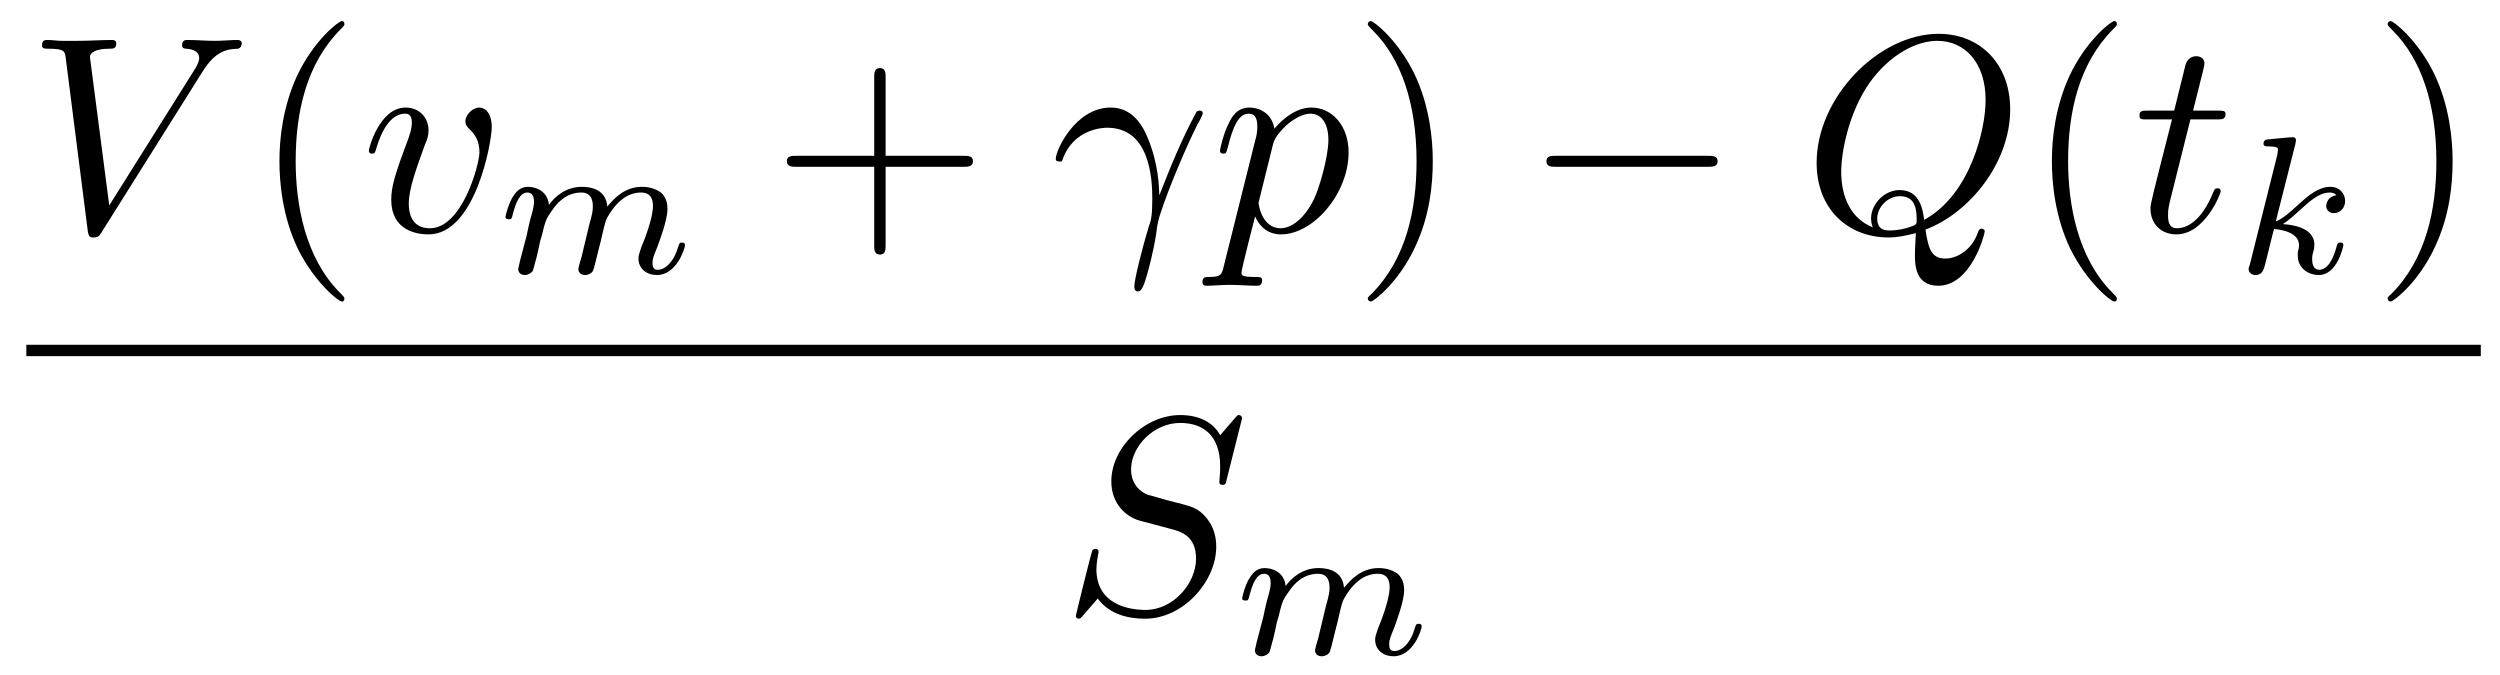
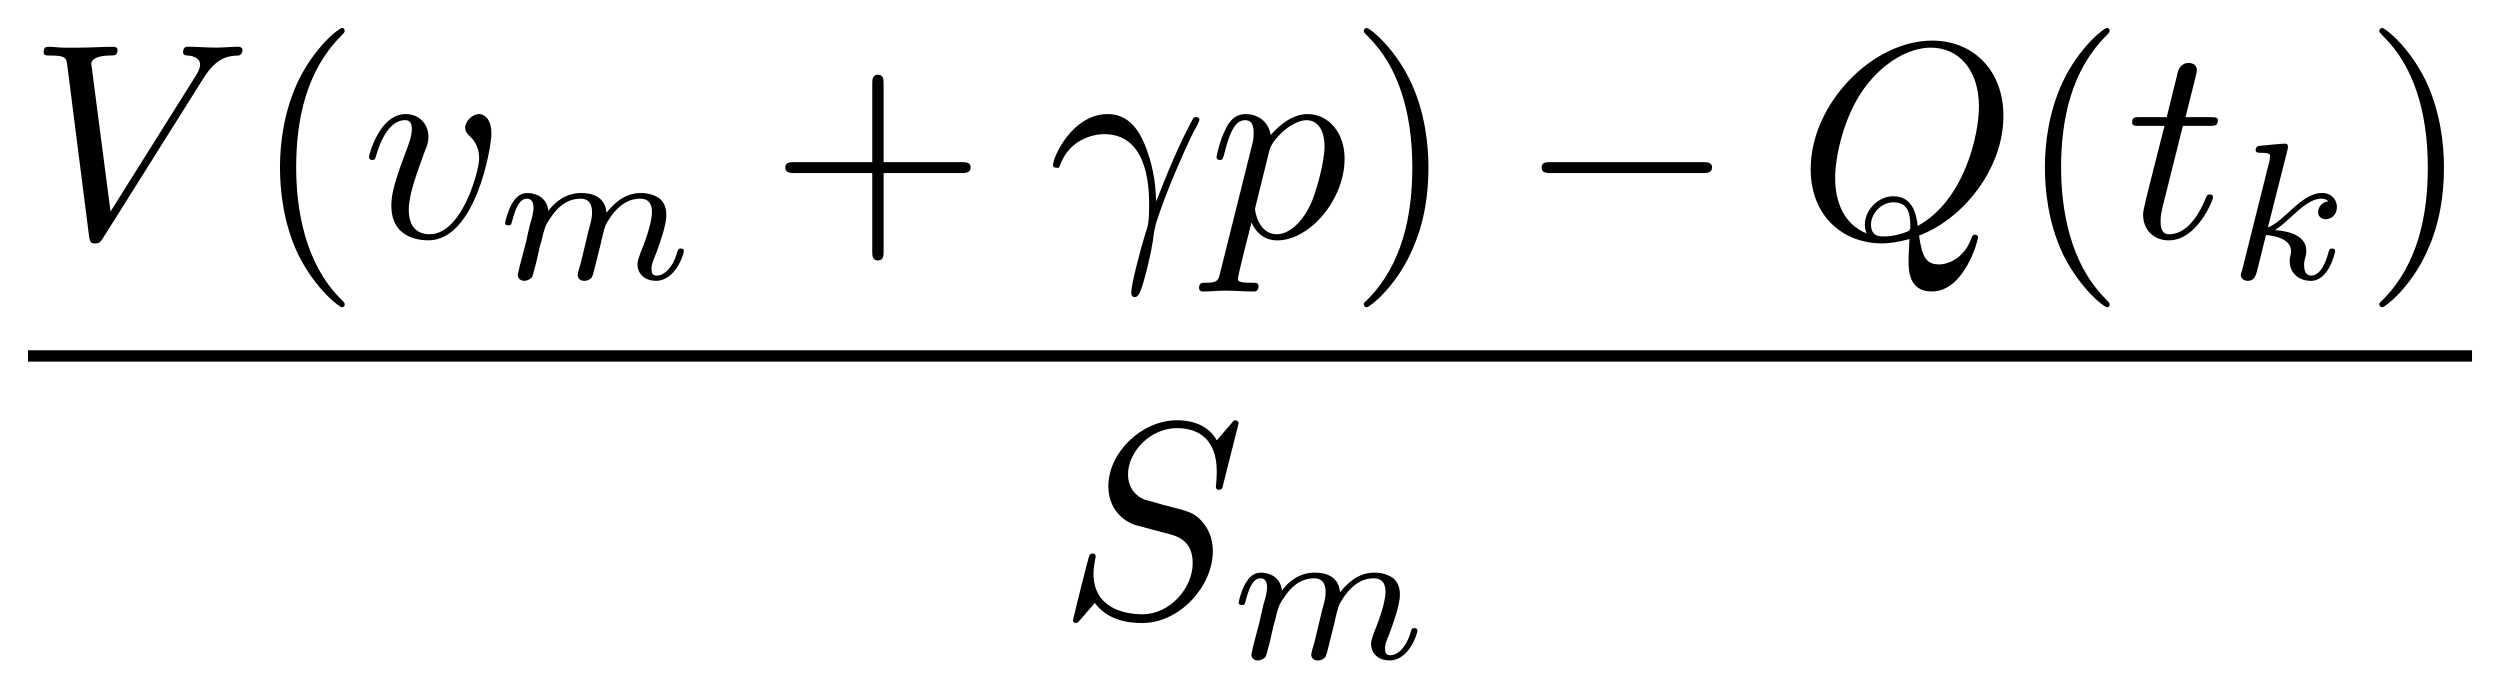
- <svg xmlns="http://www.w3.org/2000/svg" xmlns:xlink="http://www.w3.org/1999/xlink" width="89pt" height="24pt" viewBox="0 0 89 24" version="1.1">
-   <defs>
-     <g>
+ <svg xmlns="http://www.w3.org/2000/svg" xmlns:xlink="http://www.w3.org/1999/xlink" width="89.379pt" height="24.613pt" viewBox="0 0 89.379 24.613" version="1.1" id="svg112">
+   <defs id="defs43">
+     <g id="g41">
      <symbol overflow="visible" id="glyph0-0">
-         <path style="stroke:none;" d="M 6.266 -5.672 C 6.75 -6.453 7.172 -6.484 7.531 -6.5 C 7.656 -6.516 7.672 -6.672 7.672 -6.688 C 7.672 -6.766 7.609 -6.812 7.531 -6.812 C 7.281 -6.812 6.984 -6.781 6.719 -6.781 C 6.391 -6.781 6.047 -6.812 5.734 -6.812 C 5.672 -6.812 5.547 -6.812 5.547 -6.625 C 5.547 -6.516 5.625 -6.5 5.703 -6.5 C 5.969 -6.484 6.156 -6.375 6.156 -6.172 C 6.156 -6.016 6.016 -5.797 6.016 -5.797 L 2.953 -0.922 L 2.266 -6.203 C 2.266 -6.375 2.5 -6.5 2.953 -6.5 C 3.094 -6.5 3.203 -6.5 3.203 -6.703 C 3.203 -6.781 3.125 -6.812 3.078 -6.812 C 2.672 -6.812 2.25 -6.781 1.828 -6.781 C 1.656 -6.781 1.469 -6.781 1.281 -6.781 C 1.109 -6.781 0.922 -6.812 0.75 -6.812 C 0.672 -6.812 0.562 -6.812 0.562 -6.625 C 0.562 -6.5 0.641 -6.5 0.812 -6.5 C 1.359 -6.5 1.375 -6.406 1.406 -6.156 L 2.188 -0.016 C 2.219 0.188 2.266 0.219 2.391 0.219 C 2.547 0.219 2.594 0.172 2.672 0.047 Z M 6.266 -5.672 " />
+         <path style="stroke:none" d="M 6.266,-5.672 C 6.75,-6.453 7.172,-6.484 7.531,-6.5 c 0.125,-0.016 0.141,-0.172 0.141,-0.188 0,-0.078 -0.062,-0.125 -0.141,-0.125 -0.25,0 -0.547,0.031 -0.812,0.031 -0.328,0 -0.672,-0.031 -0.984,-0.031 -0.062,0 -0.188,0 -0.188,0.188 0,0.109 0.078,0.125 0.156,0.125 0.266,0.016 0.453,0.125 0.453,0.328 0,0.156 -0.141,0.375 -0.141,0.375 l -3.062,4.875 -0.688,-5.281 C 2.266,-6.375 2.5,-6.5 2.953,-6.5 c 0.141,0 0.25,0 0.25,-0.203 0,-0.078 -0.078,-0.109 -0.125,-0.109 -0.406,0 -0.828,0.031 -1.25,0.031 -0.172,0 -0.359,0 -0.547,0 -0.172,0 -0.359,-0.031 -0.531,-0.031 -0.078,0 -0.188,0 -0.188,0.188 0,0.125 0.078,0.125 0.25,0.125 0.547,0 0.562,0.094 0.594,0.344 L 2.188,-0.016 C 2.219,0.188 2.266,0.219 2.391,0.219 c 0.156,0 0.203,-0.047 0.281,-0.172 z m 0,0" id="path2" />
      </symbol>
      <symbol overflow="visible" id="glyph0-1">
-         <path style="stroke:none;" d="M 4.672 -3.703 C 4.672 -4.25 4.406 -4.406 4.234 -4.406 C 3.984 -4.406 3.734 -4.141 3.734 -3.922 C 3.734 -3.797 3.781 -3.734 3.891 -3.625 C 4.109 -3.422 4.234 -3.172 4.234 -2.812 C 4.234 -2.391 3.625 -0.109 2.469 -0.109 C 1.953 -0.109 1.719 -0.453 1.719 -0.984 C 1.719 -1.531 2 -2.266 2.297 -3.094 C 2.375 -3.266 2.422 -3.406 2.422 -3.594 C 2.422 -4.031 2.109 -4.406 1.609 -4.406 C 0.672 -4.406 0.297 -2.953 0.297 -2.875 C 0.297 -2.766 0.391 -2.766 0.406 -2.766 C 0.516 -2.766 0.516 -2.797 0.562 -2.953 C 0.859 -3.953 1.281 -4.188 1.578 -4.188 C 1.656 -4.188 1.828 -4.188 1.828 -3.875 C 1.828 -3.625 1.719 -3.344 1.656 -3.172 C 1.219 -2.016 1.094 -1.562 1.094 -1.125 C 1.094 -0.047 1.969 0.109 2.422 0.109 C 4.094 0.109 4.672 -3.188 4.672 -3.703 Z M 4.672 -3.703 " />
+         <path style="stroke:none" d="m 4.672,-3.703 c 0,-0.547 -0.266,-0.703 -0.438,-0.703 -0.25,0 -0.5,0.266 -0.5,0.484 0,0.125 0.047,0.188 0.156,0.297 0.219,0.203 0.344,0.453 0.344,0.812 0,0.422 -0.609,2.703 -1.766,2.703 -0.516,0 -0.75,-0.344 -0.75,-0.875 0,-0.547 0.281,-1.281 0.578,-2.109 0.078,-0.172 0.125,-0.312 0.125,-0.5 0,-0.438 -0.312,-0.812 -0.812,-0.812 -0.938,0 -1.312,1.453 -1.312,1.531 0,0.109 0.094,0.109 0.109,0.109 0.109,0 0.109,-0.031 0.156,-0.188 0.297,-1 0.719,-1.234 1.016,-1.234 0.078,0 0.25,0 0.25,0.312 0,0.25 -0.109,0.531 -0.172,0.703 -0.438,1.156 -0.562,1.609 -0.562,2.047 0,1.078 0.875,1.234 1.328,1.234 1.672,0 2.25,-3.297 2.25,-3.812 z m 0,0" id="path5" />
      </symbol>
      <symbol overflow="visible" id="glyph0-2">
-         <path style="stroke:none;" d="M 0.406 -2.531 C 0.797 -3.672 1.891 -3.688 2 -3.688 C 3.5 -3.688 3.609 -1.938 3.609 -1.156 C 3.609 -0.547 3.562 -0.375 3.484 -0.172 C 3.266 0.547 2.969 1.703 2.969 1.969 C 2.969 2.078 3.016 2.141 3.094 2.141 C 3.234 2.141 3.312 1.922 3.422 1.547 C 3.656 0.703 3.75 0.141 3.781 -0.172 C 3.812 -0.297 3.828 -0.422 3.875 -0.562 C 4.188 -1.547 4.828 -3.031 5.219 -3.812 C 5.297 -3.938 5.406 -4.156 5.406 -4.203 C 5.406 -4.297 5.312 -4.297 5.297 -4.297 C 5.266 -4.297 5.203 -4.297 5.172 -4.234 C 4.656 -3.281 4.25 -2.281 3.859 -1.281 C 3.844 -1.578 3.844 -2.344 3.453 -3.312 C 3.203 -3.922 2.812 -4.406 2.125 -4.406 C 0.875 -4.406 0.172 -2.891 0.172 -2.578 C 0.172 -2.484 0.266 -2.484 0.375 -2.484 Z M 0.406 -2.531 " />
+         <path style="stroke:none" d="M 0.406,-2.531 C 0.797,-3.672 1.891,-3.688 2,-3.688 c 1.5,0 1.609,1.75 1.609,2.531 0,0.609 -0.047,0.781 -0.125,0.984 -0.219,0.719 -0.516,1.875 -0.516,2.141 0,0.109 0.047,0.172 0.125,0.172 0.141,0 0.219,-0.219 0.328,-0.594 C 3.656,0.703 3.75,0.141 3.781,-0.172 c 0.031,-0.125 0.047,-0.25 0.094,-0.391 0.312,-0.984 0.953,-2.469 1.344,-3.25 0.078,-0.125 0.188,-0.344 0.188,-0.391 0,-0.094 -0.094,-0.094 -0.109,-0.094 -0.031,0 -0.094,0 -0.125,0.062 C 4.656,-3.281 4.25,-2.281 3.859,-1.281 3.844,-1.578 3.844,-2.344 3.453,-3.312 3.203,-3.922 2.812,-4.406 2.125,-4.406 c -1.25,0 -1.953,1.516 -1.953,1.828 0,0.094 0.094,0.094 0.203,0.094 z m 0,0" id="path8" />
      </symbol>
      <symbol overflow="visible" id="glyph0-3">
-         <path style="stroke:none;" d="M 0.453 1.219 C 0.375 1.562 0.344 1.625 -0.094 1.625 C -0.203 1.625 -0.312 1.625 -0.312 1.812 C -0.312 1.891 -0.266 1.938 -0.188 1.938 C 0.078 1.938 0.375 1.906 0.641 1.906 C 0.984 1.906 1.312 1.938 1.641 1.938 C 1.688 1.938 1.812 1.938 1.812 1.734 C 1.812 1.625 1.719 1.625 1.578 1.625 C 1.078 1.625 1.078 1.562 1.078 1.469 C 1.078 1.344 1.5 -0.281 1.562 -0.531 C 1.688 -0.234 1.969 0.109 2.484 0.109 C 3.641 0.109 4.891 -1.344 4.891 -2.812 C 4.891 -3.75 4.312 -4.406 3.562 -4.406 C 3.062 -4.406 2.578 -4.047 2.25 -3.656 C 2.156 -4.203 1.719 -4.406 1.359 -4.406 C 0.891 -4.406 0.703 -4.016 0.625 -3.844 C 0.438 -3.5 0.312 -2.906 0.312 -2.875 C 0.312 -2.766 0.406 -2.766 0.422 -2.766 C 0.531 -2.766 0.531 -2.781 0.594 -3 C 0.766 -3.703 0.969 -4.188 1.328 -4.188 C 1.5 -4.188 1.641 -4.109 1.641 -3.734 C 1.641 -3.5 1.609 -3.391 1.562 -3.219 Z M 2.203 -3.109 C 2.266 -3.375 2.547 -3.656 2.719 -3.812 C 3.078 -4.109 3.359 -4.188 3.531 -4.188 C 3.922 -4.188 4.172 -3.844 4.172 -3.25 C 4.172 -2.656 3.844 -1.516 3.656 -1.141 C 3.312 -0.438 2.844 -0.109 2.469 -0.109 C 1.812 -0.109 1.688 -0.938 1.688 -1 C 1.688 -1.016 1.688 -1.031 1.719 -1.156 Z M 2.203 -3.109 " />
+         <path style="stroke:none" d="M 0.453,1.219 C 0.375,1.562 0.344,1.625 -0.094,1.625 c -0.109,0 -0.219,0 -0.219,0.188 0,0.078 0.047,0.125 0.125,0.125 0.266,0 0.562,-0.031 0.828,-0.031 0.344,0 0.672,0.031 1,0.031 0.047,0 0.172,0 0.172,-0.203 C 1.812,1.625 1.719,1.625 1.578,1.625 c -0.5,0 -0.5,-0.062 -0.5,-0.156 0,-0.125 0.422,-1.75 0.484,-2 0.125,0.297 0.406,0.641 0.922,0.641 1.156,0 2.406,-1.453 2.406,-2.922 0,-0.938 -0.578,-1.594 -1.328,-1.594 -0.5,0 -0.984,0.359 -1.312,0.75 -0.094,-0.547 -0.531,-0.75 -0.891,-0.75 -0.469,0 -0.656,0.391 -0.734,0.562 C 0.438,-3.5 0.312,-2.906 0.312,-2.875 c 0,0.109 0.094,0.109 0.109,0.109 0.109,0 0.109,-0.016 0.172,-0.234 0.172,-0.703 0.375,-1.188 0.734,-1.188 0.172,0 0.312,0.078 0.312,0.453 0,0.234 -0.031,0.344 -0.078,0.516 z m 1.75,-4.328 C 2.266,-3.375 2.547,-3.656 2.719,-3.812 c 0.359,-0.297 0.641,-0.375 0.812,-0.375 0.391,0 0.641,0.344 0.641,0.938 0,0.594 -0.328,1.734 -0.516,2.109 -0.344,0.703 -0.812,1.031 -1.188,1.031 C 1.812,-0.109 1.688,-0.938 1.688,-1 c 0,-0.016 0,-0.031 0.031,-0.156 z m 0,0" id="path11" />
      </symbol>
      <symbol overflow="visible" id="glyph0-4">
-         <path style="stroke:none;" d="M 4.359 -0.062 C 5.906 -0.641 7.375 -2.422 7.375 -4.344 C 7.375 -5.953 6.312 -7.031 4.828 -7.031 C 2.688 -7.031 0.484 -4.766 0.484 -2.438 C 0.484 -0.781 1.609 0.219 3.047 0.219 C 3.297 0.219 3.625 0.172 4.016 0.062 C 3.984 0.688 3.984 0.703 3.984 0.844 C 3.984 1.156 3.984 1.938 4.812 1.938 C 5.984 1.938 6.469 0.109 6.469 0 C 6.469 -0.062 6.406 -0.094 6.359 -0.094 C 6.281 -0.094 6.266 -0.047 6.234 0.016 C 6 0.719 5.422 0.969 5.078 0.969 C 4.609 0.969 4.469 0.703 4.359 -0.062 Z M 2.484 -0.141 C 1.703 -0.453 1.359 -1.219 1.359 -2.125 C 1.359 -2.812 1.625 -4.234 2.375 -5.297 C 3.109 -6.312 4.047 -6.781 4.781 -6.781 C 5.766 -6.781 6.5 -6 6.5 -4.672 C 6.5 -3.672 5.984 -1.328 4.312 -0.406 C 4.266 -0.75 4.172 -1.469 3.438 -1.469 C 2.906 -1.469 2.422 -0.984 2.422 -0.453 C 2.422 -0.266 2.484 -0.156 2.484 -0.141 Z M 3.094 -0.031 C 2.953 -0.031 2.641 -0.031 2.641 -0.453 C 2.641 -0.859 3.016 -1.25 3.438 -1.25 C 3.859 -1.25 4.047 -1.016 4.047 -0.406 C 4.047 -0.266 4.031 -0.25 3.938 -0.203 C 3.672 -0.094 3.375 -0.031 3.094 -0.031 Z M 3.094 -0.031 " />
+         <path style="stroke:none" d="M 4.359,-0.062 C 5.906,-0.641 7.375,-2.422 7.375,-4.344 c 0,-1.609 -1.062,-2.688 -2.547,-2.688 -2.141,0 -4.344,2.266 -4.344,4.594 0,1.656 1.125,2.656 2.562,2.656 0.25,0 0.578,-0.047 0.969,-0.156 -0.031,0.625 -0.031,0.641 -0.031,0.781 0,0.312 0,1.094 0.828,1.094 1.172,0 1.656,-1.828 1.656,-1.938 0,-0.062 -0.062,-0.094 -0.109,-0.094 -0.078,0 -0.094,0.047 -0.125,0.109 C 6,0.719 5.422,0.969 5.078,0.969 c -0.469,0 -0.609,-0.266 -0.719,-1.031 z m -1.875,-0.078 c -0.781,-0.312 -1.125,-1.078 -1.125,-1.984 0,-0.688 0.266,-2.109 1.016,-3.172 C 3.109,-6.312 4.047,-6.781 4.781,-6.781 5.766,-6.781 6.5,-6 6.5,-4.672 c 0,1 -0.516,3.344 -2.188,4.266 -0.047,-0.344 -0.141,-1.062 -0.875,-1.062 -0.531,0 -1.016,0.484 -1.016,1.016 0,0.188 0.062,0.297 0.062,0.312 z M 3.094,-0.031 c -0.141,0 -0.453,0 -0.453,-0.422 0,-0.406 0.375,-0.797 0.797,-0.797 0.422,0 0.609,0.234 0.609,0.844 0,0.141 -0.016,0.156 -0.109,0.203 C 3.672,-0.094 3.375,-0.031 3.094,-0.031 Z m 0,0" id="path14" />
      </symbol>
      <symbol overflow="visible" id="glyph0-5">
-         <path style="stroke:none;" d="M 2.047 -3.984 L 2.984 -3.984 C 3.188 -3.984 3.297 -3.984 3.297 -4.188 C 3.297 -4.297 3.188 -4.297 3.016 -4.297 L 2.141 -4.297 C 2.5 -5.719 2.547 -5.906 2.547 -5.969 C 2.547 -6.141 2.422 -6.234 2.25 -6.234 C 2.219 -6.234 1.938 -6.234 1.859 -5.875 L 1.469 -4.297 L 0.531 -4.297 C 0.328 -4.297 0.234 -4.297 0.234 -4.109 C 0.234 -3.984 0.312 -3.984 0.516 -3.984 L 1.391 -3.984 C 0.672 -1.156 0.625 -0.984 0.625 -0.812 C 0.625 -0.266 1 0.109 1.547 0.109 C 2.562 0.109 3.125 -1.344 3.125 -1.422 C 3.125 -1.531 3.047 -1.531 3.016 -1.531 C 2.922 -1.531 2.906 -1.5 2.859 -1.391 C 2.438 -0.344 1.906 -0.109 1.562 -0.109 C 1.359 -0.109 1.25 -0.234 1.25 -0.562 C 1.25 -0.812 1.281 -0.875 1.312 -1.047 Z M 2.047 -3.984 " />
+         <path style="stroke:none" d="m 2.047,-3.984 h 0.938 c 0.203,0 0.312,0 0.312,-0.203 0,-0.109 -0.109,-0.109 -0.281,-0.109 h -0.875 C 2.5,-5.719 2.547,-5.906 2.547,-5.969 c 0,-0.172 -0.125,-0.266 -0.297,-0.266 -0.031,0 -0.312,0 -0.391,0.359 L 1.469,-4.297 h -0.938 c -0.203,0 -0.297,0 -0.297,0.188 0,0.125 0.078,0.125 0.281,0.125 h 0.875 C 0.672,-1.156 0.625,-0.984 0.625,-0.812 0.625,-0.266 1,0.109 1.547,0.109 2.562,0.109 3.125,-1.344 3.125,-1.422 3.125,-1.531 3.047,-1.531 3.016,-1.531 2.922,-1.531 2.906,-1.5 2.859,-1.391 2.438,-0.344 1.906,-0.109 1.562,-0.109 c -0.203,0 -0.312,-0.125 -0.312,-0.453 0,-0.25 0.031,-0.312 0.062,-0.484 z m 0,0" id="path17" />
      </symbol>
      <symbol overflow="visible" id="glyph0-6">
-         <path style="stroke:none;" d="M 6.438 -6.922 C 6.438 -6.953 6.406 -7.031 6.312 -7.031 C 6.266 -7.031 6.266 -7.016 6.141 -6.875 L 5.656 -6.312 C 5.406 -6.781 4.891 -7.031 4.234 -7.031 C 2.969 -7.031 1.781 -5.875 1.781 -4.672 C 1.781 -3.875 2.297 -3.406 2.812 -3.266 L 3.875 -2.984 C 4.25 -2.891 4.797 -2.734 4.797 -1.922 C 4.797 -1.031 3.984 -0.094 3 -0.094 C 2.359 -0.094 1.25 -0.312 1.25 -1.547 C 1.25 -1.781 1.312 -2.031 1.312 -2.078 C 1.328 -2.125 1.328 -2.141 1.328 -2.156 C 1.328 -2.25 1.266 -2.266 1.219 -2.266 C 1.172 -2.266 1.141 -2.25 1.109 -2.219 C 1.078 -2.188 0.516 0.094 0.516 0.125 C 0.516 0.172 0.562 0.219 0.625 0.219 C 0.672 0.219 0.688 0.203 0.812 0.062 L 1.297 -0.5 C 1.719 0.078 2.406 0.219 2.984 0.219 C 4.344 0.219 5.516 -1.109 5.516 -2.344 C 5.516 -3.031 5.172 -3.375 5.031 -3.516 C 4.797 -3.734 4.641 -3.781 3.766 -4 C 3.531 -4.062 3.188 -4.172 3.094 -4.188 C 2.828 -4.281 2.484 -4.562 2.484 -5.094 C 2.484 -5.906 3.281 -6.75 4.234 -6.75 C 5.047 -6.75 5.656 -6.312 5.656 -5.203 C 5.656 -4.891 5.625 -4.703 5.625 -4.641 C 5.625 -4.641 5.625 -4.547 5.734 -4.547 C 5.844 -4.547 5.859 -4.578 5.891 -4.75 Z M 6.438 -6.922 " />
+         <path style="stroke:none" d="m 6.438,-6.922 c 0,-0.031 -0.031,-0.109 -0.125,-0.109 -0.047,0 -0.047,0.016 -0.172,0.156 L 5.656,-6.312 c -0.25,-0.469 -0.766,-0.719 -1.422,-0.719 -1.266,0 -2.453,1.156 -2.453,2.359 0,0.797 0.516,1.266 1.031,1.406 l 1.062,0.281 c 0.375,0.094 0.922,0.25 0.922,1.062 0,0.891 -0.812,1.828 -1.797,1.828 -0.641,0 -1.75,-0.219 -1.75,-1.453 0,-0.234 0.062,-0.484 0.062,-0.531 0.016,-0.047 0.016,-0.062 0.016,-0.078 0,-0.094 -0.062,-0.109 -0.109,-0.109 -0.047,0 -0.078,0.016 -0.109,0.047 -0.031,0.031 -0.594,2.312 -0.594,2.344 0,0.047 0.047,0.094 0.109,0.094 0.047,0 0.062,-0.016 0.188,-0.156 L 1.297,-0.5 c 0.422,0.578 1.109,0.719 1.688,0.719 1.359,0 2.531,-1.328 2.531,-2.562 0,-0.688 -0.344,-1.031 -0.484,-1.172 C 4.797,-3.734 4.641,-3.781 3.766,-4 3.531,-4.062 3.188,-4.172 3.094,-4.188 2.828,-4.281 2.484,-4.562 2.484,-5.094 c 0,-0.812 0.797,-1.656 1.75,-1.656 0.812,0 1.422,0.438 1.422,1.547 0,0.312 -0.031,0.5 -0.031,0.562 0,0 0,0.094 0.109,0.094 0.109,0 0.125,-0.031 0.156,-0.203 z m 0,0" id="path20" />
      </symbol>
      <symbol overflow="visible" id="glyph1-0">
-         <path style="stroke:none;" d="M 3.297 2.391 C 3.297 2.359 3.297 2.344 3.125 2.172 C 1.891 0.922 1.562 -0.969 1.562 -2.5 C 1.562 -4.234 1.938 -5.969 3.172 -7.203 C 3.297 -7.328 3.297 -7.344 3.297 -7.375 C 3.297 -7.453 3.266 -7.484 3.203 -7.484 C 3.094 -7.484 2.203 -6.797 1.609 -5.531 C 1.109 -4.438 0.984 -3.328 0.984 -2.5 C 0.984 -1.719 1.094 -0.516 1.641 0.625 C 2.25 1.844 3.094 2.5 3.203 2.5 C 3.266 2.5 3.297 2.469 3.297 2.391 Z M 3.297 2.391 " />
+         <path style="stroke:none" d="m 3.297,2.391 c 0,-0.031 0,-0.047 -0.172,-0.219 C 1.891,0.922 1.562,-0.969 1.562,-2.5 c 0,-1.734 0.375,-3.469 1.609,-4.703 0.125,-0.125 0.125,-0.141 0.125,-0.172 0,-0.078 -0.031,-0.109 -0.094,-0.109 -0.109,0 -1,0.688 -1.594,1.953 -0.5,1.094 -0.625,2.203 -0.625,3.031 0,0.781 0.109,1.984 0.656,3.125 C 2.25,1.844 3.094,2.5 3.203,2.5 c 0.062,0 0.094,-0.031 0.094,-0.109 z m 0,0" id="path23" />
      </symbol>
      <symbol overflow="visible" id="glyph1-1">
-         <path style="stroke:none;" d="M 4.078 -2.297 L 6.859 -2.297 C 7 -2.297 7.188 -2.297 7.188 -2.5 C 7.188 -2.688 7 -2.688 6.859 -2.688 L 4.078 -2.688 L 4.078 -5.484 C 4.078 -5.625 4.078 -5.812 3.875 -5.812 C 3.672 -5.812 3.672 -5.625 3.672 -5.484 L 3.672 -2.688 L 0.891 -2.688 C 0.75 -2.688 0.562 -2.688 0.562 -2.5 C 0.562 -2.297 0.75 -2.297 0.891 -2.297 L 3.672 -2.297 L 3.672 0.5 C 3.672 0.641 3.672 0.828 3.875 0.828 C 4.078 0.828 4.078 0.641 4.078 0.5 Z M 4.078 -2.297 " />
+         <path style="stroke:none" d="m 4.078,-2.297 h 2.781 C 7,-2.297 7.188,-2.297 7.188,-2.5 7.188,-2.688 7,-2.688 6.859,-2.688 h -2.781 v -2.797 c 0,-0.141 0,-0.328 -0.203,-0.328 -0.203,0 -0.203,0.188 -0.203,0.328 V -2.688 h -2.781 c -0.141,0 -0.328,0 -0.328,0.188 0,0.203 0.188,0.203 0.328,0.203 h 2.781 V 0.5 c 0,0.141 0,0.328 0.203,0.328 0.203,0 0.203,-0.188 0.203,-0.328 z m 0,0" id="path26" />
      </symbol>
      <symbol overflow="visible" id="glyph1-2">
-         <path style="stroke:none;" d="M 2.875 -2.5 C 2.875 -3.266 2.766 -4.469 2.219 -5.609 C 1.625 -6.828 0.766 -7.484 0.672 -7.484 C 0.609 -7.484 0.562 -7.438 0.562 -7.375 C 0.562 -7.344 0.562 -7.328 0.75 -7.141 C 1.734 -6.156 2.297 -4.578 2.297 -2.5 C 2.297 -0.781 1.938 0.969 0.703 2.219 C 0.562 2.344 0.562 2.359 0.562 2.391 C 0.562 2.453 0.609 2.5 0.672 2.5 C 0.766 2.5 1.672 1.812 2.25 0.547 C 2.766 -0.547 2.875 -1.656 2.875 -2.5 Z M 2.875 -2.5 " />
+         <path style="stroke:none" d="m 2.875,-2.5 c 0,-0.766 -0.109,-1.969 -0.656,-3.109 -0.594,-1.219 -1.453,-1.875 -1.547,-1.875 -0.062,0 -0.109,0.047 -0.109,0.109 0,0.031 0,0.047 0.188,0.234 0.984,0.984 1.547,2.562 1.547,4.641 0,1.719 -0.359,3.469 -1.594,4.719 C 0.562,2.344 0.562,2.359 0.562,2.391 0.562,2.453 0.609,2.5 0.672,2.5 0.766,2.5 1.672,1.812 2.25,0.547 2.766,-0.547 2.875,-1.656 2.875,-2.5 Z m 0,0" id="path29" />
      </symbol>
      <symbol overflow="visible" id="glyph2-0">
-         <path style="stroke:none;" d="M 3.031 -0.562 C 2.984 -0.422 2.922 -0.188 2.922 -0.156 C 2.922 0 3.047 0.062 3.156 0.062 C 3.297 0.062 3.406 -0.016 3.438 -0.078 C 3.469 -0.141 3.531 -0.375 3.562 -0.516 C 3.594 -0.641 3.672 -0.969 3.719 -1.141 C 3.75 -1.297 3.797 -1.453 3.828 -1.609 C 3.906 -1.906 3.906 -1.922 4.047 -2.141 C 4.266 -2.484 4.625 -2.875 5.156 -2.875 C 5.547 -2.875 5.578 -2.562 5.578 -2.391 C 5.578 -1.969 5.281 -1.203 5.156 -0.906 C 5.094 -0.703 5.062 -0.641 5.062 -0.531 C 5.062 -0.156 5.359 0.062 5.719 0.062 C 6.422 0.062 6.719 -0.891 6.719 -1 C 6.719 -1.094 6.641 -1.094 6.609 -1.094 C 6.516 -1.094 6.516 -1.047 6.484 -0.969 C 6.328 -0.406 6.016 -0.125 5.75 -0.125 C 5.594 -0.125 5.562 -0.219 5.562 -0.375 C 5.562 -0.531 5.609 -0.625 5.734 -0.938 C 5.812 -1.156 6.094 -1.891 6.094 -2.281 C 6.094 -2.391 6.094 -2.688 5.844 -2.891 C 5.719 -2.969 5.516 -3.078 5.188 -3.078 C 4.562 -3.078 4.188 -2.656 3.953 -2.375 C 3.906 -2.969 3.406 -3.078 3.047 -3.078 C 2.469 -3.078 2.078 -2.719 1.875 -2.438 C 1.828 -2.922 1.422 -3.078 1.125 -3.078 C 0.828 -3.078 0.672 -2.859 0.578 -2.703 C 0.422 -2.438 0.328 -2.047 0.328 -2 C 0.328 -1.922 0.422 -1.922 0.453 -1.922 C 0.547 -1.922 0.547 -1.938 0.594 -2.125 C 0.703 -2.531 0.844 -2.875 1.109 -2.875 C 1.297 -2.875 1.344 -2.719 1.344 -2.531 C 1.344 -2.406 1.281 -2.141 1.219 -1.953 C 1.172 -1.766 1.109 -1.484 1.078 -1.328 L 0.844 -0.438 C 0.828 -0.344 0.781 -0.172 0.781 -0.156 C 0.781 0 0.906 0.062 1.016 0.062 C 1.141 0.062 1.25 -0.016 1.297 -0.078 C 1.328 -0.141 1.375 -0.375 1.422 -0.516 C 1.453 -0.641 1.531 -0.969 1.562 -1.141 C 1.609 -1.297 1.656 -1.453 1.688 -1.609 C 1.766 -1.891 1.781 -1.953 1.984 -2.234 C 2.172 -2.516 2.5 -2.875 3.031 -2.875 C 3.422 -2.875 3.438 -2.516 3.438 -2.391 C 3.438 -2.219 3.422 -2.125 3.312 -1.734 Z M 3.031 -0.562 " />
+         <path style="stroke:none" d="m 3.031,-0.562 c -0.047,0.141 -0.109,0.375 -0.109,0.406 0,0.156 0.125,0.219 0.234,0.219 0.141,0 0.25,-0.078 0.281,-0.141 0.031,-0.062 0.094,-0.297 0.125,-0.438 0.031,-0.125 0.109,-0.453 0.156,-0.625 0.031,-0.156 0.078,-0.312 0.109,-0.469 0.078,-0.297 0.078,-0.312 0.219,-0.531 C 4.266,-2.484 4.625,-2.875 5.156,-2.875 c 0.391,0 0.422,0.312 0.422,0.484 0,0.422 -0.297,1.188 -0.422,1.484 -0.062,0.203 -0.094,0.266 -0.094,0.375 0,0.375 0.297,0.594 0.656,0.594 0.703,0 1,-0.953 1,-1.062 0,-0.094 -0.078,-0.094 -0.109,-0.094 -0.094,0 -0.094,0.047 -0.125,0.125 C 6.328,-0.406 6.016,-0.125 5.75,-0.125 c -0.156,0 -0.188,-0.094 -0.188,-0.25 0,-0.156 0.047,-0.25 0.172,-0.562 0.078,-0.219 0.359,-0.953 0.359,-1.344 0,-0.109 0,-0.406 -0.25,-0.609 -0.125,-0.078 -0.328,-0.188 -0.656,-0.188 -0.625,0 -1,0.422 -1.234,0.703 C 3.906,-2.969 3.406,-3.078 3.047,-3.078 2.469,-3.078 2.078,-2.719 1.875,-2.438 1.828,-2.922 1.422,-3.078 1.125,-3.078 c -0.297,0 -0.453,0.219 -0.547,0.375 -0.156,0.266 -0.25,0.656 -0.25,0.703 0,0.078 0.094,0.078 0.125,0.078 0.094,0 0.094,-0.016 0.141,-0.203 0.109,-0.406 0.25,-0.75 0.516,-0.75 0.188,0 0.234,0.156 0.234,0.344 0,0.125 -0.062,0.391 -0.125,0.578 -0.047,0.188 -0.109,0.469 -0.141,0.625 L 0.844,-0.438 c -0.016,0.094 -0.062,0.266 -0.062,0.281 0,0.156 0.125,0.219 0.234,0.219 0.125,0 0.234,-0.078 0.281,-0.141 0.031,-0.062 0.078,-0.297 0.125,-0.438 0.031,-0.125 0.109,-0.453 0.141,-0.625 0.047,-0.156 0.094,-0.312 0.125,-0.469 0.078,-0.281 0.094,-0.344 0.297,-0.625 C 2.172,-2.516 2.5,-2.875 3.031,-2.875 c 0.391,0 0.406,0.359 0.406,0.484 0,0.172 -0.016,0.266 -0.125,0.656 z m 0,0" id="path32" />
      </symbol>
      <symbol overflow="visible" id="glyph2-1">
-         <path style="stroke:none;" d="M 2.188 -4.625 C 2.188 -4.641 2.203 -4.734 2.203 -4.734 C 2.203 -4.781 2.188 -4.844 2.094 -4.844 C 1.953 -4.844 1.375 -4.781 1.203 -4.766 C 1.156 -4.766 1.047 -4.75 1.047 -4.609 C 1.047 -4.516 1.156 -4.516 1.234 -4.516 C 1.562 -4.516 1.562 -4.453 1.562 -4.406 C 1.562 -4.359 1.547 -4.312 1.547 -4.25 L 0.562 -0.312 C 0.516 -0.188 0.516 -0.172 0.516 -0.156 C 0.516 -0.047 0.609 0.062 0.766 0.062 C 0.953 0.062 1.031 -0.062 1.078 -0.219 C 1.094 -0.25 1.391 -1.484 1.422 -1.578 C 1.922 -1.531 2.312 -1.359 2.312 -1 C 2.312 -0.969 2.312 -0.938 2.297 -0.859 C 2.266 -0.766 2.266 -0.719 2.266 -0.641 C 2.266 -0.156 2.672 0.062 3.016 0.062 C 3.688 0.062 3.891 -0.984 3.891 -1 C 3.891 -1.094 3.812 -1.094 3.781 -1.094 C 3.688 -1.094 3.672 -1.047 3.641 -0.922 C 3.562 -0.625 3.375 -0.125 3.031 -0.125 C 2.844 -0.125 2.781 -0.297 2.781 -0.484 C 2.781 -0.609 2.781 -0.625 2.828 -0.797 C 2.844 -0.828 2.859 -0.938 2.859 -1.016 C 2.859 -1.641 2.031 -1.734 1.734 -1.75 C 1.938 -1.875 2.188 -2.109 2.312 -2.219 C 2.672 -2.547 3.016 -2.875 3.406 -2.875 C 3.484 -2.875 3.578 -2.859 3.641 -2.781 C 3.344 -2.734 3.281 -2.5 3.281 -2.391 C 3.281 -2.25 3.391 -2.141 3.547 -2.141 C 3.75 -2.141 3.953 -2.297 3.953 -2.578 C 3.953 -2.812 3.781 -3.078 3.422 -3.078 C 3.016 -3.078 2.656 -2.781 2.297 -2.453 C 2 -2.188 1.781 -1.969 1.484 -1.844 Z M 2.188 -4.625 " />
+         <path style="stroke:none" d="m 2.188,-4.625 c 0,-0.016 0.016,-0.109 0.016,-0.109 0,-0.047 -0.016,-0.109 -0.109,-0.109 -0.141,0 -0.719,0.062 -0.891,0.078 -0.047,0 -0.156,0.016 -0.156,0.156 0,0.094 0.109,0.094 0.188,0.094 0.328,0 0.328,0.062 0.328,0.109 0,0.047 -0.016,0.094 -0.016,0.156 L 0.562,-0.312 c -0.047,0.125 -0.047,0.141 -0.047,0.156 0,0.109 0.094,0.219 0.25,0.219 0.188,0 0.266,-0.125 0.312,-0.281 0.016,-0.031 0.312,-1.266 0.344,-1.359 0.5,0.047 0.891,0.219 0.891,0.578 0,0.031 0,0.062 -0.016,0.141 -0.031,0.094 -0.031,0.141 -0.031,0.219 0,0.484 0.406,0.703 0.75,0.703 0.672,0 0.875,-1.047 0.875,-1.062 0,-0.094 -0.078,-0.094 -0.109,-0.094 -0.094,0 -0.109,0.047 -0.141,0.172 C 3.562,-0.625 3.375,-0.125 3.031,-0.125 c -0.188,0 -0.25,-0.172 -0.25,-0.359 0,-0.125 0,-0.141 0.047,-0.312 0.016,-0.031 0.031,-0.141 0.031,-0.219 0,-0.625 -0.828,-0.719 -1.125,-0.734 C 1.938,-1.875 2.188,-2.109 2.312,-2.219 2.672,-2.547 3.016,-2.875 3.406,-2.875 c 0.078,0 0.172,0.016 0.234,0.094 C 3.344,-2.734 3.281,-2.5 3.281,-2.391 c 0,0.141 0.109,0.25 0.266,0.25 0.203,0 0.406,-0.156 0.406,-0.438 0,-0.234 -0.172,-0.5 -0.531,-0.5 -0.406,0 -0.766,0.297 -1.125,0.625 C 2,-2.188 1.781,-1.969 1.484,-1.844 Z m 0,0" id="path35" />
      </symbol>
      <symbol overflow="visible" id="glyph3-0">
-         <path style="stroke:none;" d="M 6.562 -2.297 C 6.734 -2.297 6.922 -2.297 6.922 -2.5 C 6.922 -2.688 6.734 -2.688 6.562 -2.688 L 1.172 -2.688 C 1 -2.688 0.828 -2.688 0.828 -2.5 C 0.828 -2.297 1 -2.297 1.172 -2.297 Z M 6.562 -2.297 " />
+         <path style="stroke:none" d="m 6.562,-2.297 c 0.172,0 0.359,0 0.359,-0.203 0,-0.188 -0.188,-0.188 -0.359,-0.188 H 1.172 c -0.172,0 -0.344,0 -0.344,0.188 0,0.203 0.172,0.203 0.344,0.203 z m 0,0" id="path38" />
      </symbol>
    </g>
  </defs>
-   <g id="surface1">
-     <g style="fill:rgb(0%,0%,0%);fill-opacity:1;">
-       <use xlink:href="#glyph0-0" x="0.936" y="8.235" />
+   <g id="surface1" transform="translate(0.06250001,0.2491751)">
+     <g style="fill:#000000;fill-opacity:1" id="g47">
+       <use xlink:href="#glyph0-0" x="0.936" y="8.235" id="use45" width="100%" height="100%" />
    </g>
-     <g style="fill:rgb(0%,0%,0%);fill-opacity:1;">
-       <use xlink:href="#glyph1-0" x="8.964" y="8.235" />
+     <g style="fill:#000000;fill-opacity:1" id="g51">
+       <use xlink:href="#glyph1-0" x="8.964" y="8.235" id="use49" width="100%" height="100%" />
    </g>
-     <g style="fill:rgb(0%,0%,0%);fill-opacity:1;">
-       <use xlink:href="#glyph0-1" x="12.834" y="8.235" />
+     <g style="fill:#000000;fill-opacity:1" id="g55">
+       <use xlink:href="#glyph0-1" x="12.834" y="8.235" id="use53" width="100%" height="100%" />
    </g>
-     <g style="fill:rgb(0%,0%,0%);fill-opacity:1;">
-       <use xlink:href="#glyph2-0" x="17.667" y="9.729" />
+     <g style="fill:#000000;fill-opacity:1" id="g59">
+       <use xlink:href="#glyph2-0" x="17.667" y="9.729" id="use57" width="100%" height="100%" />
    </g>
-     <g style="fill:rgb(0%,0%,0%);fill-opacity:1;">
-       <use xlink:href="#glyph1-1" x="27.45" y="8.235" />
+     <g style="fill:#000000;fill-opacity:1" id="g63">
+       <use xlink:href="#glyph1-1" x="27.45" y="8.235" id="use61" width="100%" height="100%" />
    </g>
-     <g style="fill:rgb(0%,0%,0%);fill-opacity:1;">
-       <use xlink:href="#glyph0-2" x="37.413" y="8.235" />
+     <g style="fill:#000000;fill-opacity:1" id="g67">
+       <use xlink:href="#glyph0-2" x="37.413" y="8.235" id="use65" width="100%" height="100%" />
    </g>
-     <g style="fill:rgb(0%,0%,0%);fill-opacity:1;">
-       <use xlink:href="#glyph0-3" x="43.119" y="8.235" />
+     <g style="fill:#000000;fill-opacity:1" id="g71">
+       <use xlink:href="#glyph0-3" x="43.119" y="8.235" id="use69" width="100%" height="100%" />
    </g>
-     <g style="fill:rgb(0%,0%,0%);fill-opacity:1;">
-       <use xlink:href="#glyph1-2" x="48.132" y="8.235" />
+     <g style="fill:#000000;fill-opacity:1" id="g75">
+       <use xlink:href="#glyph1-2" x="48.132" y="8.235" id="use73" width="100%" height="100%" />
    </g>
-     <g style="fill:rgb(0%,0%,0%);fill-opacity:1;">
-       <use xlink:href="#glyph3-0" x="54.225" y="8.235" />
+     <g style="fill:#000000;fill-opacity:1" id="g79">
+       <use xlink:href="#glyph3-0" x="54.225" y="8.235" id="use77" width="100%" height="100%" />
    </g>
-     <g style="fill:rgb(0%,0%,0%);fill-opacity:1;">
-       <use xlink:href="#glyph0-4" x="64.188" y="8.235" />
+     <g style="fill:#000000;fill-opacity:1" id="g83">
+       <use xlink:href="#glyph0-4" x="64.188" y="8.235" id="use81" width="100%" height="100%" />
    </g>
-     <g style="fill:rgb(0%,0%,0%);fill-opacity:1;">
-       <use xlink:href="#glyph1-0" x="72.063" y="8.235" />
+     <g style="fill:#000000;fill-opacity:1" id="g87">
+       <use xlink:href="#glyph1-0" x="72.063" y="8.235" id="use85" width="100%" height="100%" />
    </g>
-     <g style="fill:rgb(0%,0%,0%);fill-opacity:1;">
-       <use xlink:href="#glyph0-5" x="75.932" y="8.235" />
+     <g style="fill:#000000;fill-opacity:1" id="g91">
+       <use xlink:href="#glyph0-5" x="75.932" y="8.235" id="use89" width="100%" height="100%" />
    </g>
-     <g style="fill:rgb(0%,0%,0%);fill-opacity:1;">
-       <use xlink:href="#glyph2-1" x="79.533" y="9.729" />
+     <g style="fill:#000000;fill-opacity:1" id="g95">
+       <use xlink:href="#glyph2-1" x="79.533" y="9.729" id="use93" width="100%" height="100%" />
    </g>
-     <g style="fill:rgb(0%,0%,0%);fill-opacity:1;">
-       <use xlink:href="#glyph1-2" x="84.438" y="8.235" />
+     <g style="fill:#000000;fill-opacity:1" id="g99">
+       <use xlink:href="#glyph1-2" x="84.438" y="8.235" id="use97" width="100%" height="100%" />
    </g>
-     <path style="fill:none;stroke-width:4.05;stroke-linecap:butt;stroke-linejoin:miter;stroke:rgb(0%,0%,0%);stroke-opacity:1;stroke-miterlimit:10;" d="M 9.375 115.234 L 883.164 115.234 " transform="matrix(0.1,0,0,-0.1,0,24)" />
-     <g style="fill:rgb(0%,0%,0%);fill-opacity:1;">
-       <use xlink:href="#glyph0-6" x="37.782" y="21.807" />
+     <path style="fill:none;stroke:#000000;stroke-width:4.05;stroke-linecap:butt;stroke-linejoin:miter;stroke-miterlimit:10;stroke-opacity:1" d="M 9.375,115.234 H 883.164" transform="matrix(0.1,0,0,-0.1,0,24)" id="path101" />
+     <g style="fill:#000000;fill-opacity:1" id="g105">
+       <use xlink:href="#glyph0-6" x="37.782" y="21.807" id="use103" width="100%" height="100%" />
    </g>
-     <g style="fill:rgb(0%,0%,0%);fill-opacity:1;">
-       <use xlink:href="#glyph2-0" x="43.893" y="23.301" />
+     <g style="fill:#000000;fill-opacity:1" id="g109">
+       <use xlink:href="#glyph2-0" x="43.893" y="23.301" id="use107" width="100%" height="100%" />
    </g>
  </g>
</svg>
